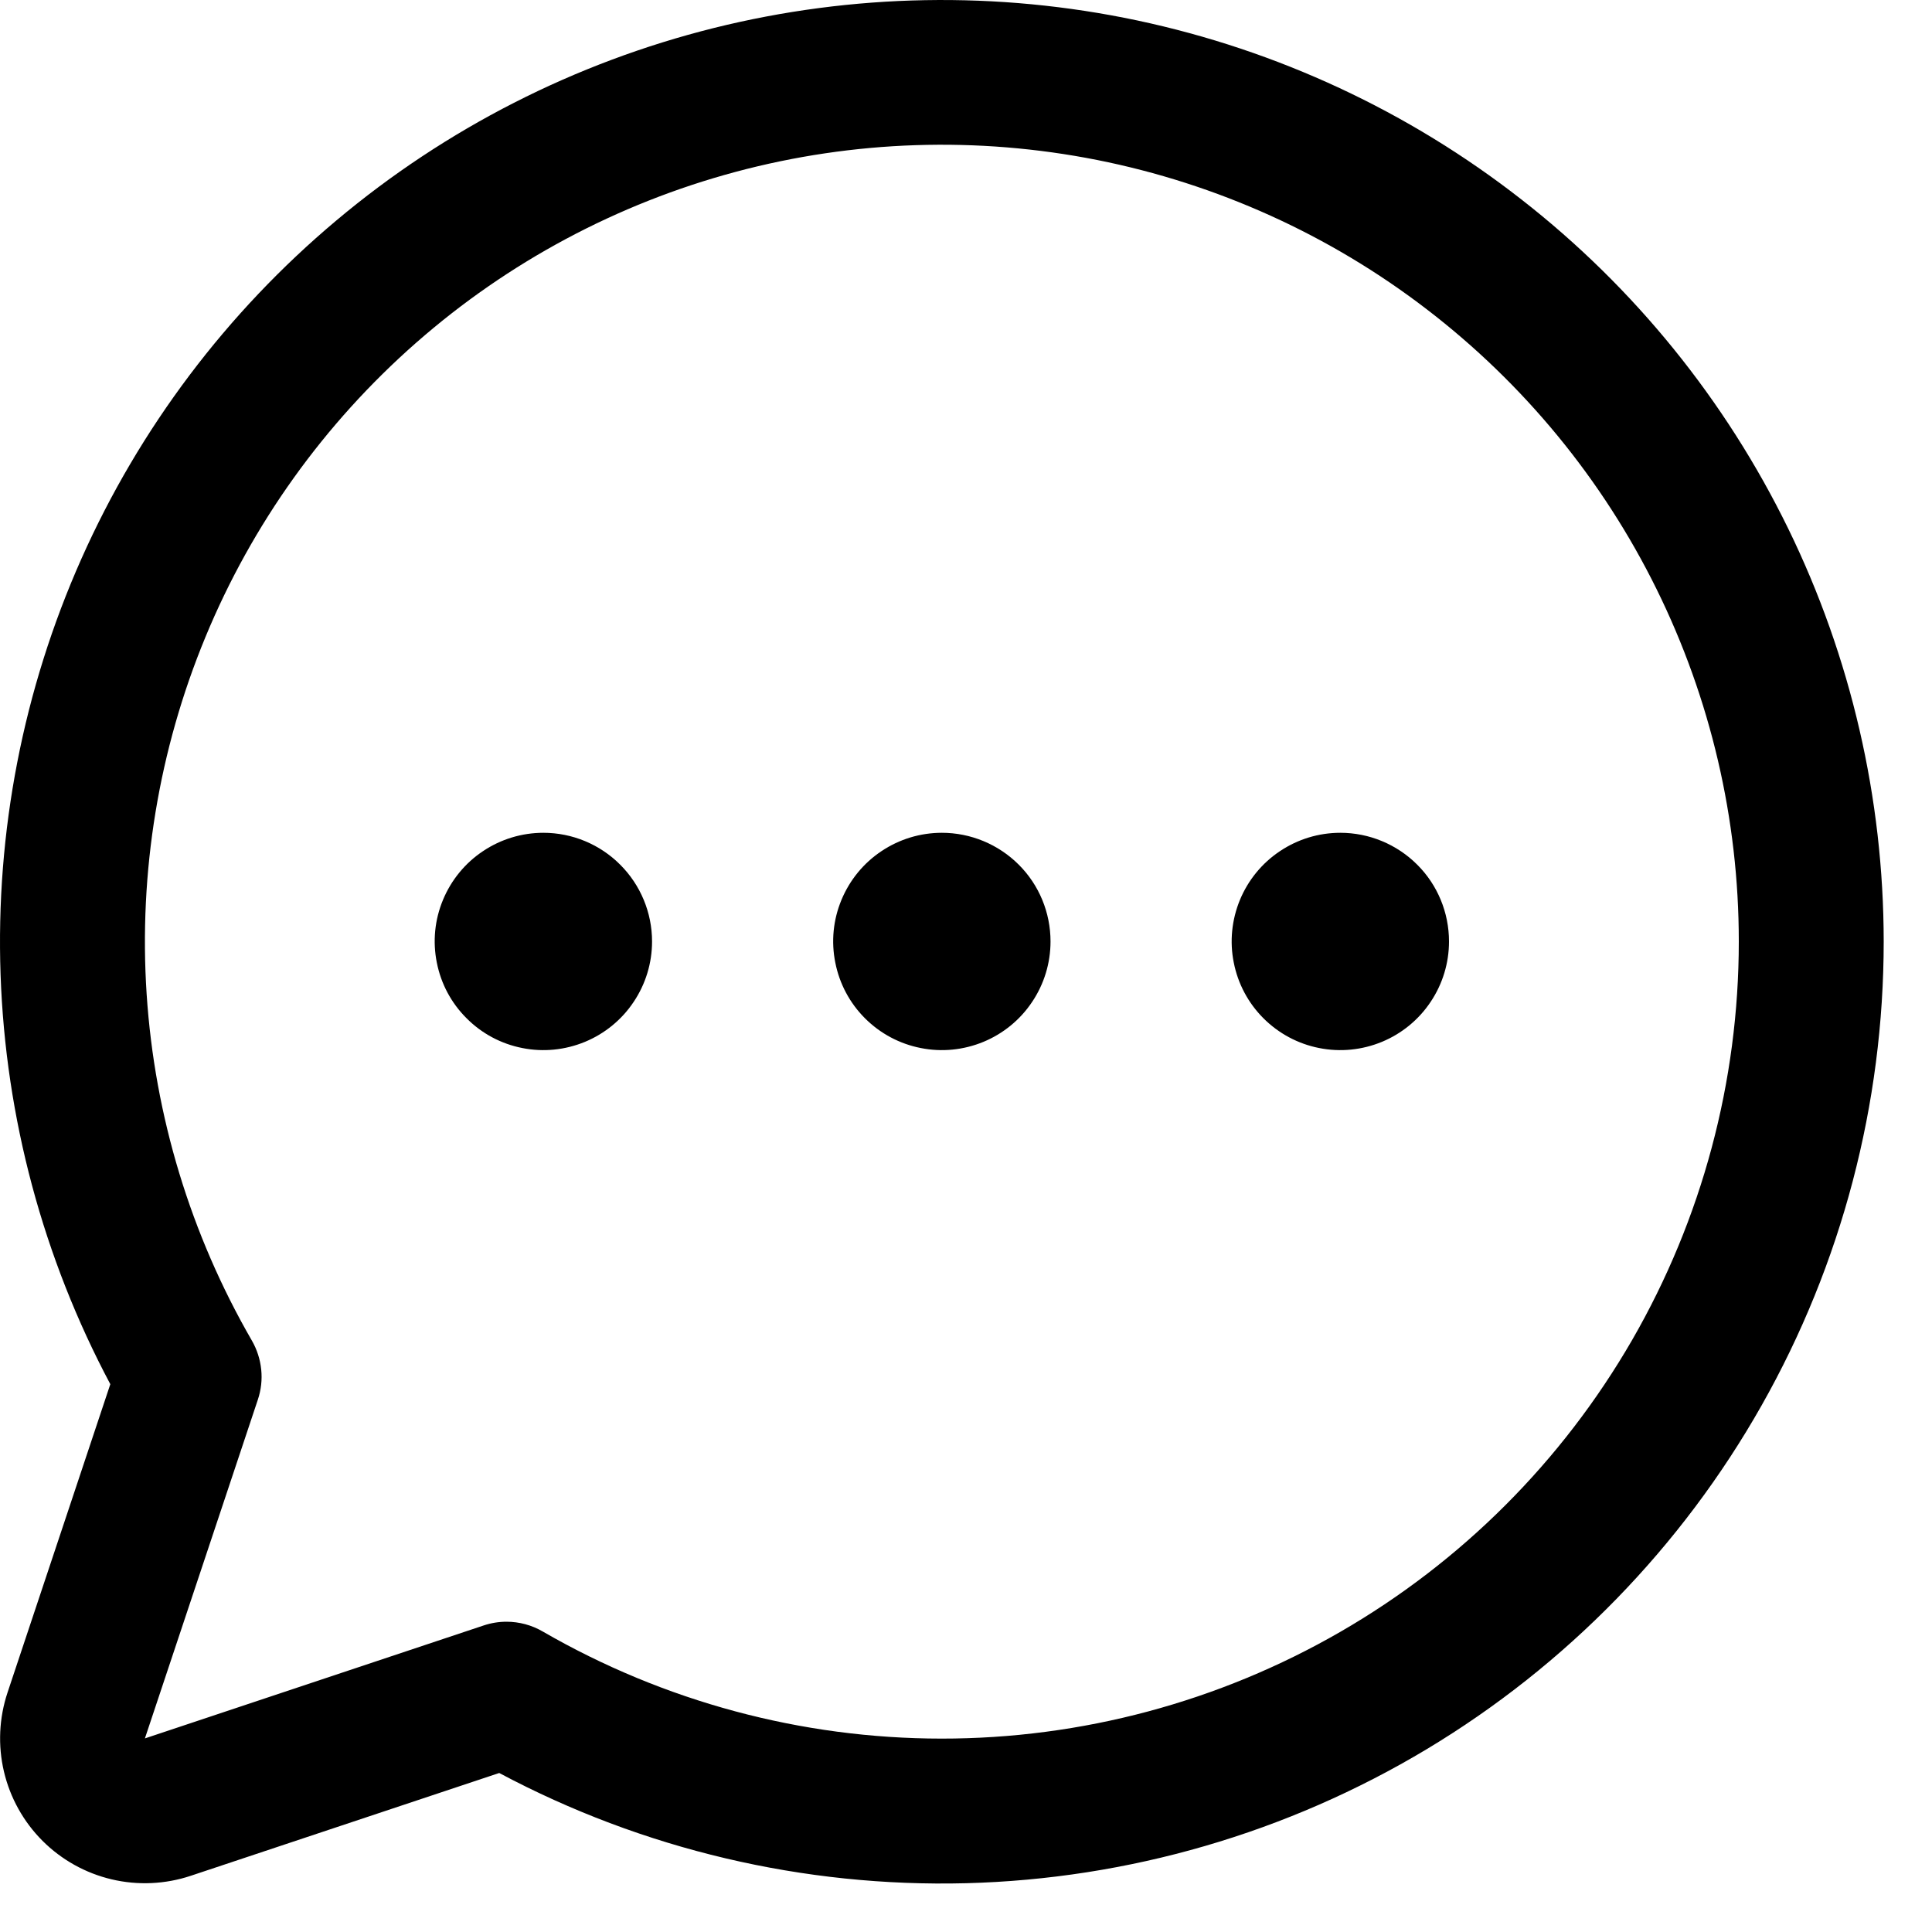
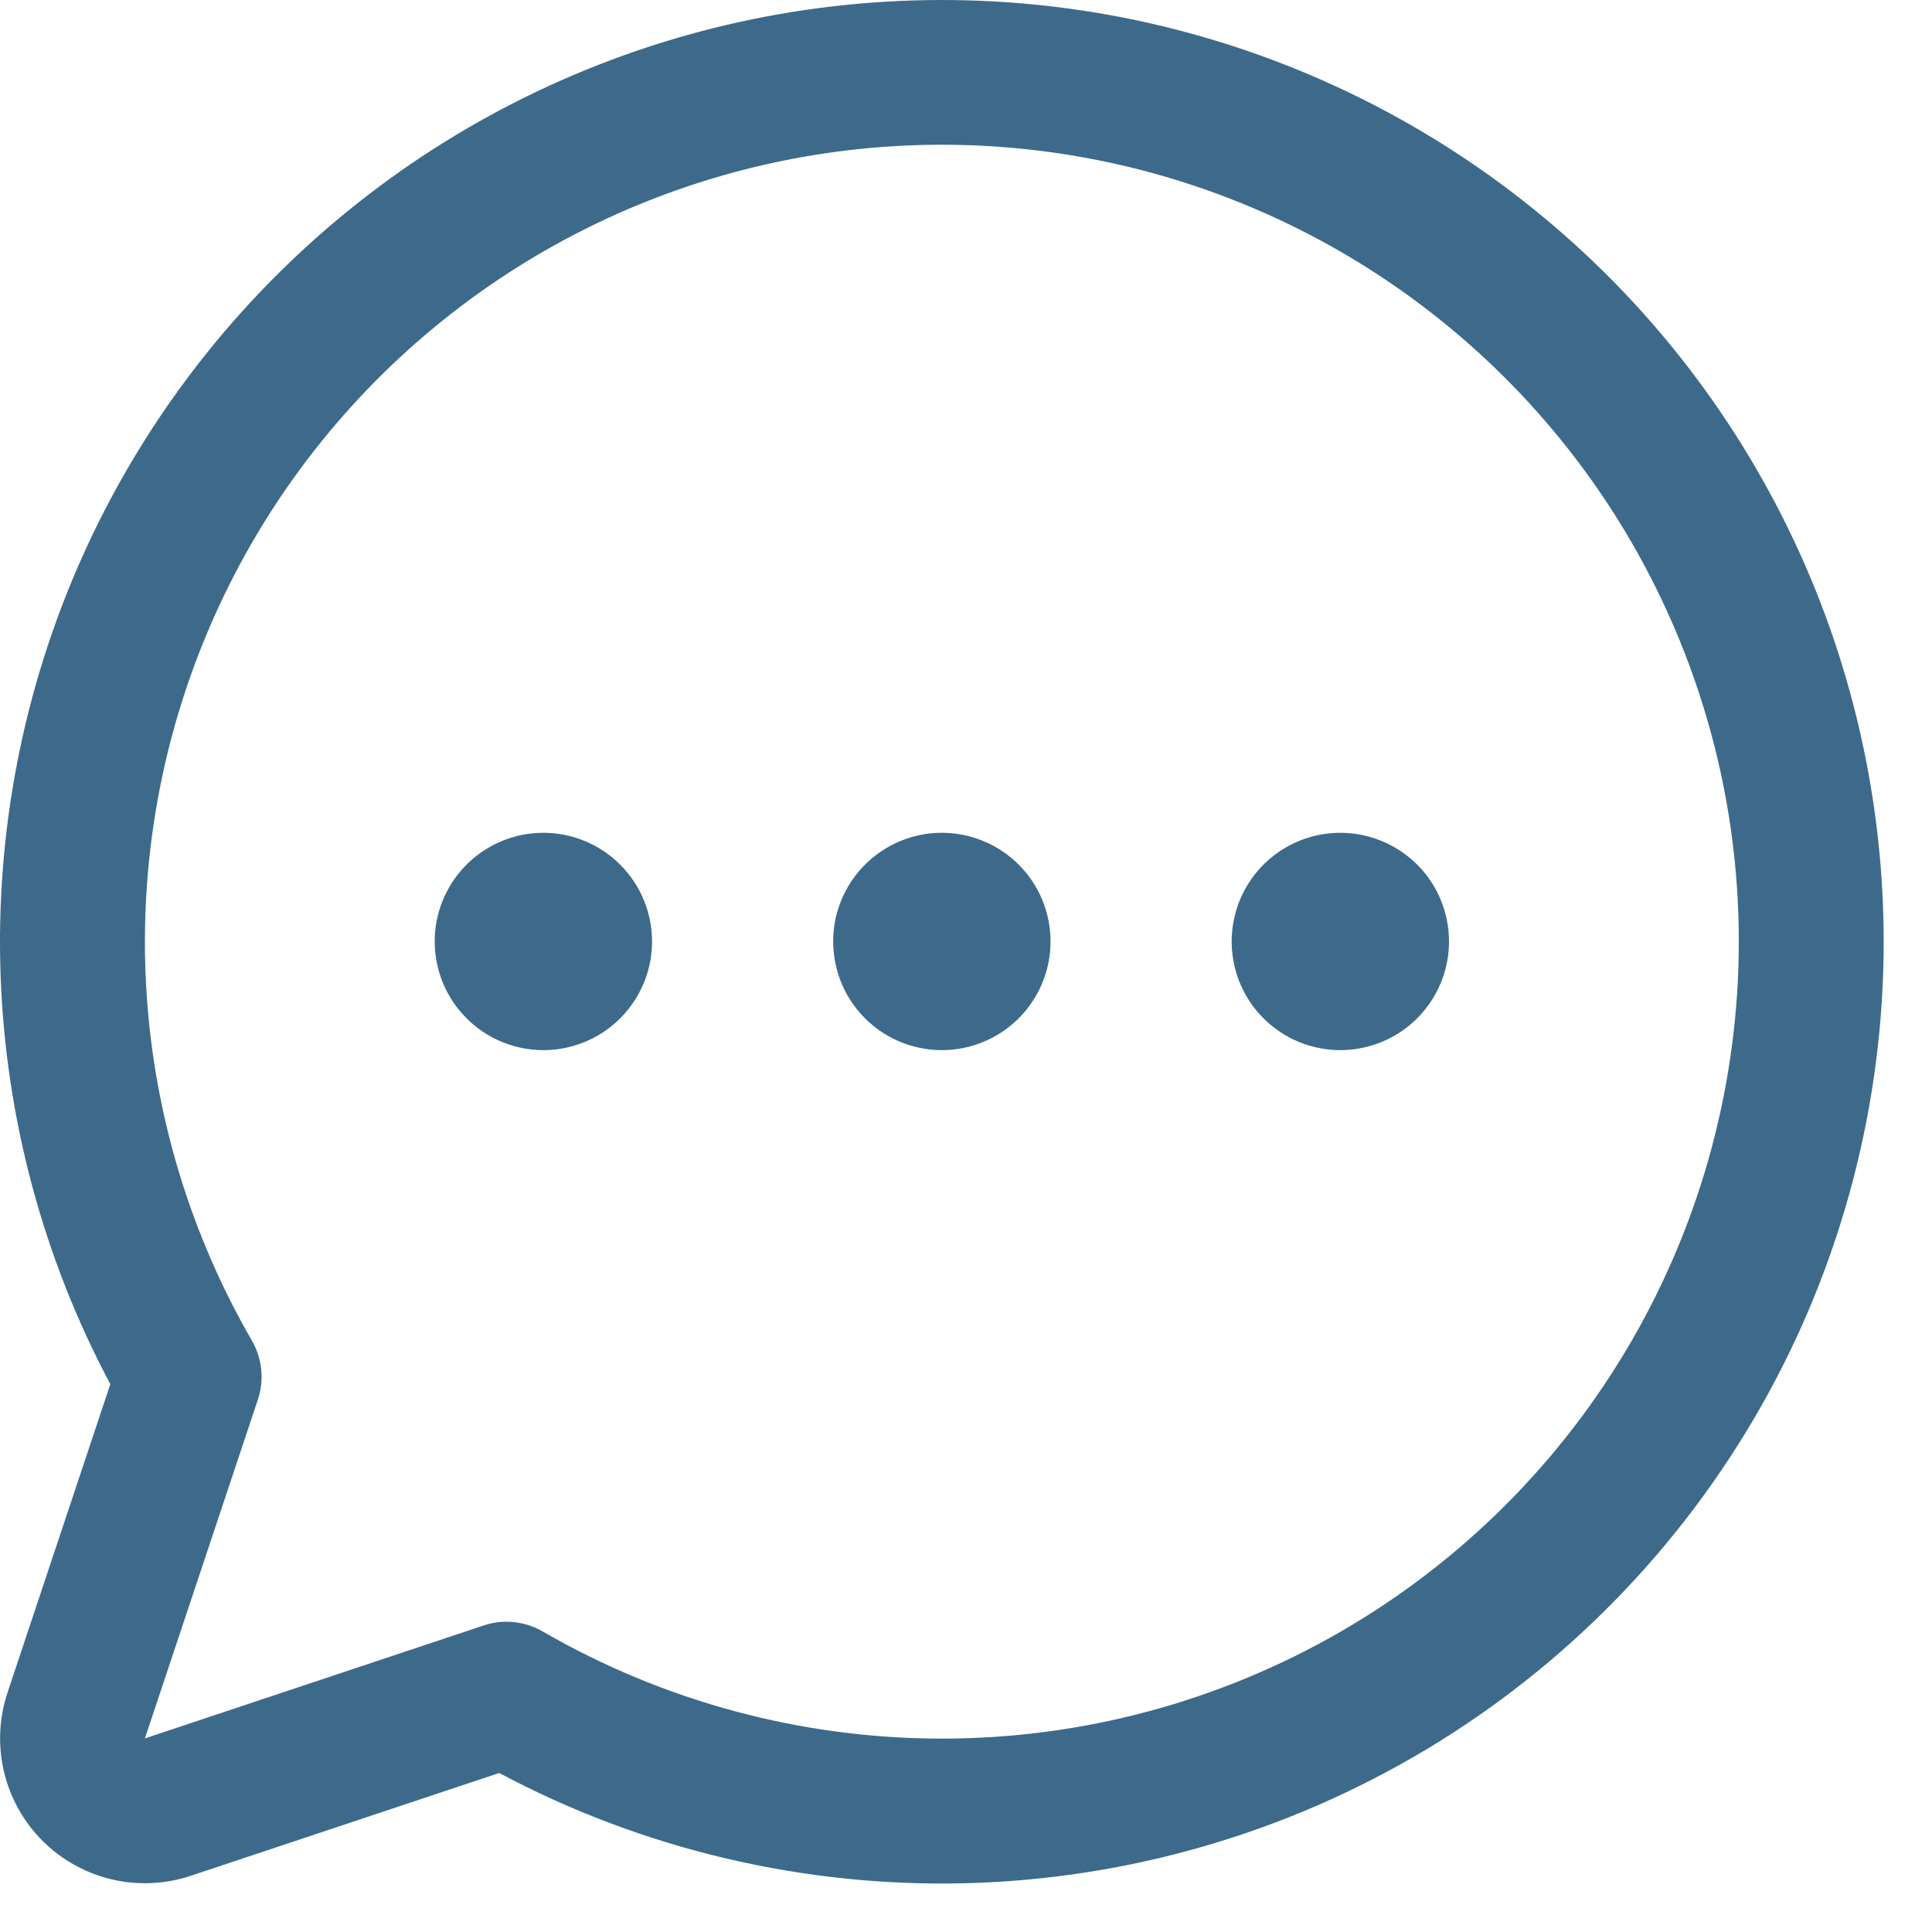
<svg xmlns="http://www.w3.org/2000/svg" width="20" height="20" viewBox="0 0 20 20" fill="none">
-   <path d="M10.875 9.746C10.875 9.969 10.809 10.186 10.685 10.371C10.562 10.556 10.386 10.7 10.181 10.785C9.975 10.87 9.749 10.893 9.531 10.849C9.312 10.806 9.112 10.699 8.954 10.541C8.797 10.384 8.69 10.184 8.647 9.965C8.603 9.747 8.625 9.521 8.711 9.315C8.796 9.11 8.94 8.934 9.125 8.811C9.31 8.687 9.527 8.621 9.75 8.621C10.048 8.621 10.335 8.74 10.546 8.951C10.757 9.161 10.875 9.448 10.875 9.746ZM5.625 8.621C5.402 8.621 5.185 8.687 5 8.811C4.815 8.934 4.671 9.11 4.586 9.315C4.5 9.521 4.478 9.747 4.522 9.965C4.565 10.184 4.672 10.384 4.83 10.541C4.987 10.699 5.187 10.806 5.406 10.849C5.624 10.893 5.85 10.87 6.056 10.785C6.261 10.7 6.437 10.556 6.56 10.371C6.684 10.186 6.75 9.969 6.75 9.746C6.75 9.448 6.631 9.161 6.42 8.951C6.21 8.74 5.923 8.621 5.625 8.621ZM13.875 8.621C13.652 8.621 13.435 8.687 13.25 8.811C13.065 8.934 12.921 9.11 12.836 9.315C12.751 9.521 12.728 9.747 12.772 9.965C12.815 10.184 12.922 10.384 13.079 10.541C13.237 10.699 13.437 10.806 13.655 10.849C13.874 10.893 14.1 10.87 14.306 10.785C14.511 10.7 14.687 10.556 14.81 10.371C14.934 10.186 15 9.969 15 9.746C15 9.448 14.882 9.161 14.671 8.951C14.46 8.74 14.173 8.621 13.875 8.621ZM19.5 9.746C19.5 11.429 19.065 13.084 18.236 14.549C17.407 16.014 16.213 17.24 14.77 18.107C13.327 18.973 11.684 19.451 10.001 19.495C8.319 19.538 6.653 19.145 5.168 18.354L1.975 19.418C1.711 19.506 1.427 19.519 1.156 19.455C0.885 19.391 0.637 19.253 0.44 19.056C0.243 18.859 0.105 18.611 0.041 18.34C-0.023 18.069 -0.01 17.785 0.078 17.521L1.142 14.329C0.446 13.021 0.058 11.572 0.006 10.092C-0.046 8.612 0.24 7.139 0.842 5.786C1.444 4.433 2.347 3.235 3.481 2.283C4.615 1.33 5.952 0.649 7.389 0.29C8.826 -0.068 10.325 -0.095 11.774 0.212C13.223 0.52 14.583 1.153 15.75 2.065C16.918 2.976 17.862 4.142 18.512 5.473C19.161 6.803 19.499 8.265 19.5 9.746ZM18 9.746C18 8.48 17.708 7.232 17.148 6.097C16.588 4.962 15.774 3.972 14.77 3.202C13.766 2.431 12.598 1.903 11.357 1.656C10.115 1.41 8.834 1.452 7.612 1.78C6.39 2.108 5.259 2.713 4.308 3.548C3.357 4.383 2.61 5.425 2.127 6.594C1.643 7.764 1.435 9.029 1.518 10.291C1.601 11.554 1.974 12.781 2.607 13.877C2.66 13.969 2.693 14.071 2.704 14.177C2.715 14.282 2.703 14.389 2.669 14.49L1.5 17.996L5.006 16.827C5.083 16.801 5.163 16.788 5.243 16.788C5.375 16.788 5.505 16.823 5.618 16.889C6.873 17.614 8.296 17.997 9.745 17.998C11.194 17.999 12.617 17.618 13.873 16.894C15.128 16.17 16.17 15.128 16.895 13.873C17.619 12.618 18 11.195 18 9.746Z" fill="black" />
+   <path d="M10.875 9.746C10.875 9.969 10.809 10.186 10.685 10.371C10.562 10.556 10.386 10.7 10.181 10.785C9.975 10.87 9.749 10.893 9.531 10.849C9.312 10.806 9.112 10.699 8.954 10.541C8.797 10.384 8.69 10.184 8.647 9.965C8.603 9.747 8.625 9.521 8.711 9.315C8.796 9.11 8.94 8.934 9.125 8.811C9.31 8.687 9.527 8.621 9.75 8.621C10.048 8.621 10.335 8.74 10.546 8.951C10.757 9.161 10.875 9.448 10.875 9.746ZM5.625 8.621C5.402 8.621 5.185 8.687 5 8.811C4.815 8.934 4.671 9.11 4.586 9.315C4.5 9.521 4.478 9.747 4.522 9.965C4.565 10.184 4.672 10.384 4.83 10.541C4.987 10.699 5.187 10.806 5.406 10.849C5.624 10.893 5.85 10.87 6.056 10.785C6.261 10.7 6.437 10.556 6.56 10.371C6.684 10.186 6.75 9.969 6.75 9.746C6.75 9.448 6.631 9.161 6.42 8.951C6.21 8.74 5.923 8.621 5.625 8.621ZM13.875 8.621C13.652 8.621 13.435 8.687 13.25 8.811C13.065 8.934 12.921 9.11 12.836 9.315C12.751 9.521 12.728 9.747 12.772 9.965C12.815 10.184 12.922 10.384 13.079 10.541C13.237 10.699 13.437 10.806 13.655 10.849C13.874 10.893 14.1 10.87 14.306 10.785C14.511 10.7 14.687 10.556 14.81 10.371C14.934 10.186 15 9.969 15 9.746C15 9.448 14.882 9.161 14.671 8.951C14.46 8.74 14.173 8.621 13.875 8.621ZM19.5 9.746C19.5 11.429 19.065 13.084 18.236 14.549C17.407 16.014 16.213 17.24 14.77 18.107C13.327 18.973 11.684 19.451 10.001 19.495C8.319 19.538 6.653 19.145 5.168 18.354L1.975 19.418C1.711 19.506 1.427 19.519 1.156 19.455C0.885 19.391 0.637 19.253 0.44 19.056C0.243 18.859 0.105 18.611 0.041 18.34C-0.023 18.069 -0.01 17.785 0.078 17.521L1.142 14.329C0.446 13.021 0.058 11.572 0.006 10.092C-0.046 8.612 0.24 7.139 0.842 5.786C1.444 4.433 2.347 3.235 3.481 2.283C4.615 1.33 5.952 0.649 7.389 0.29C8.826 -0.068 10.325 -0.095 11.774 0.212C13.223 0.52 14.583 1.153 15.75 2.065C16.918 2.976 17.862 4.142 18.512 5.473C19.161 6.803 19.499 8.265 19.5 9.746ZM18 9.746C18 8.48 17.708 7.232 17.148 6.097C16.588 4.962 15.774 3.972 14.77 3.202C13.766 2.431 12.598 1.903 11.357 1.656C10.115 1.41 8.834 1.452 7.612 1.78C6.39 2.108 5.259 2.713 4.308 3.548C3.357 4.383 2.61 5.425 2.127 6.594C1.643 7.764 1.435 9.029 1.518 10.291C1.601 11.554 1.974 12.781 2.607 13.877C2.66 13.969 2.693 14.071 2.704 14.177C2.715 14.282 2.703 14.389 2.669 14.49L1.5 17.996L5.006 16.827C5.083 16.801 5.163 16.788 5.243 16.788C5.375 16.788 5.505 16.823 5.618 16.889C6.873 17.614 8.296 17.997 9.745 17.998C11.194 17.999 12.617 17.618 13.873 16.894C15.128 16.17 16.17 15.128 16.895 13.873C17.619 12.618 18 11.195 18 9.746Z" fill="#3D6A8A" />
</svg>
